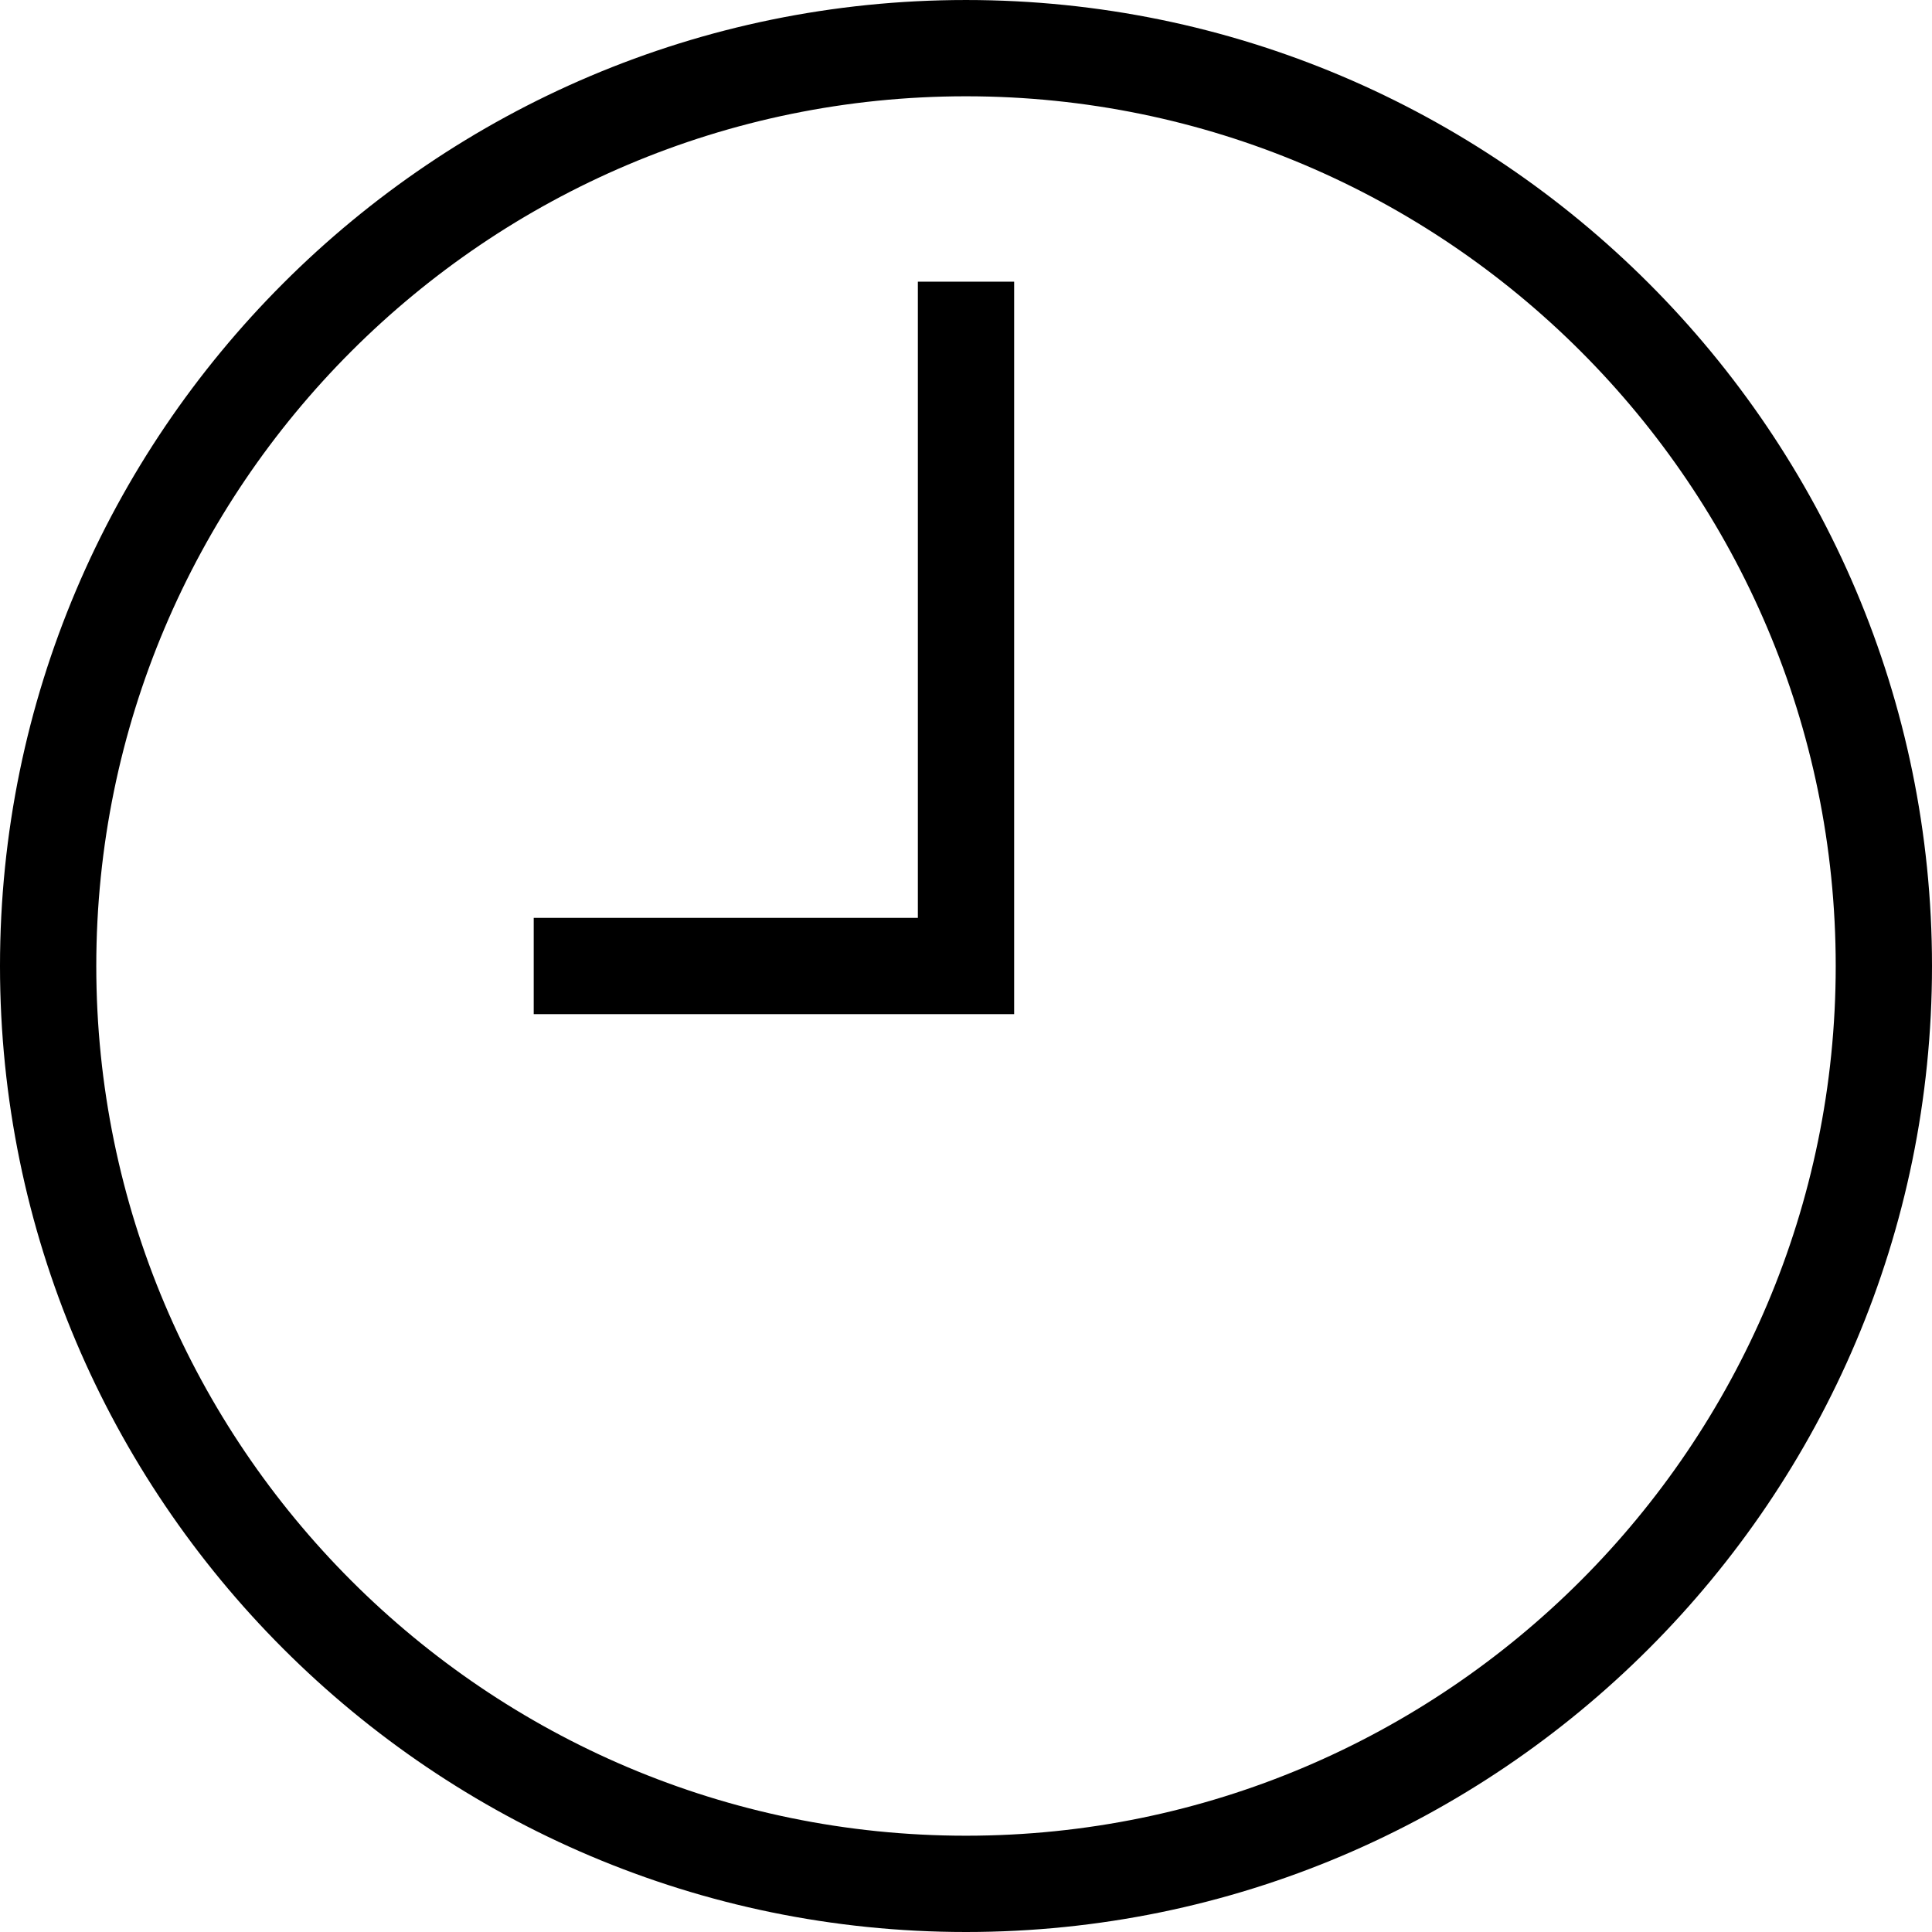
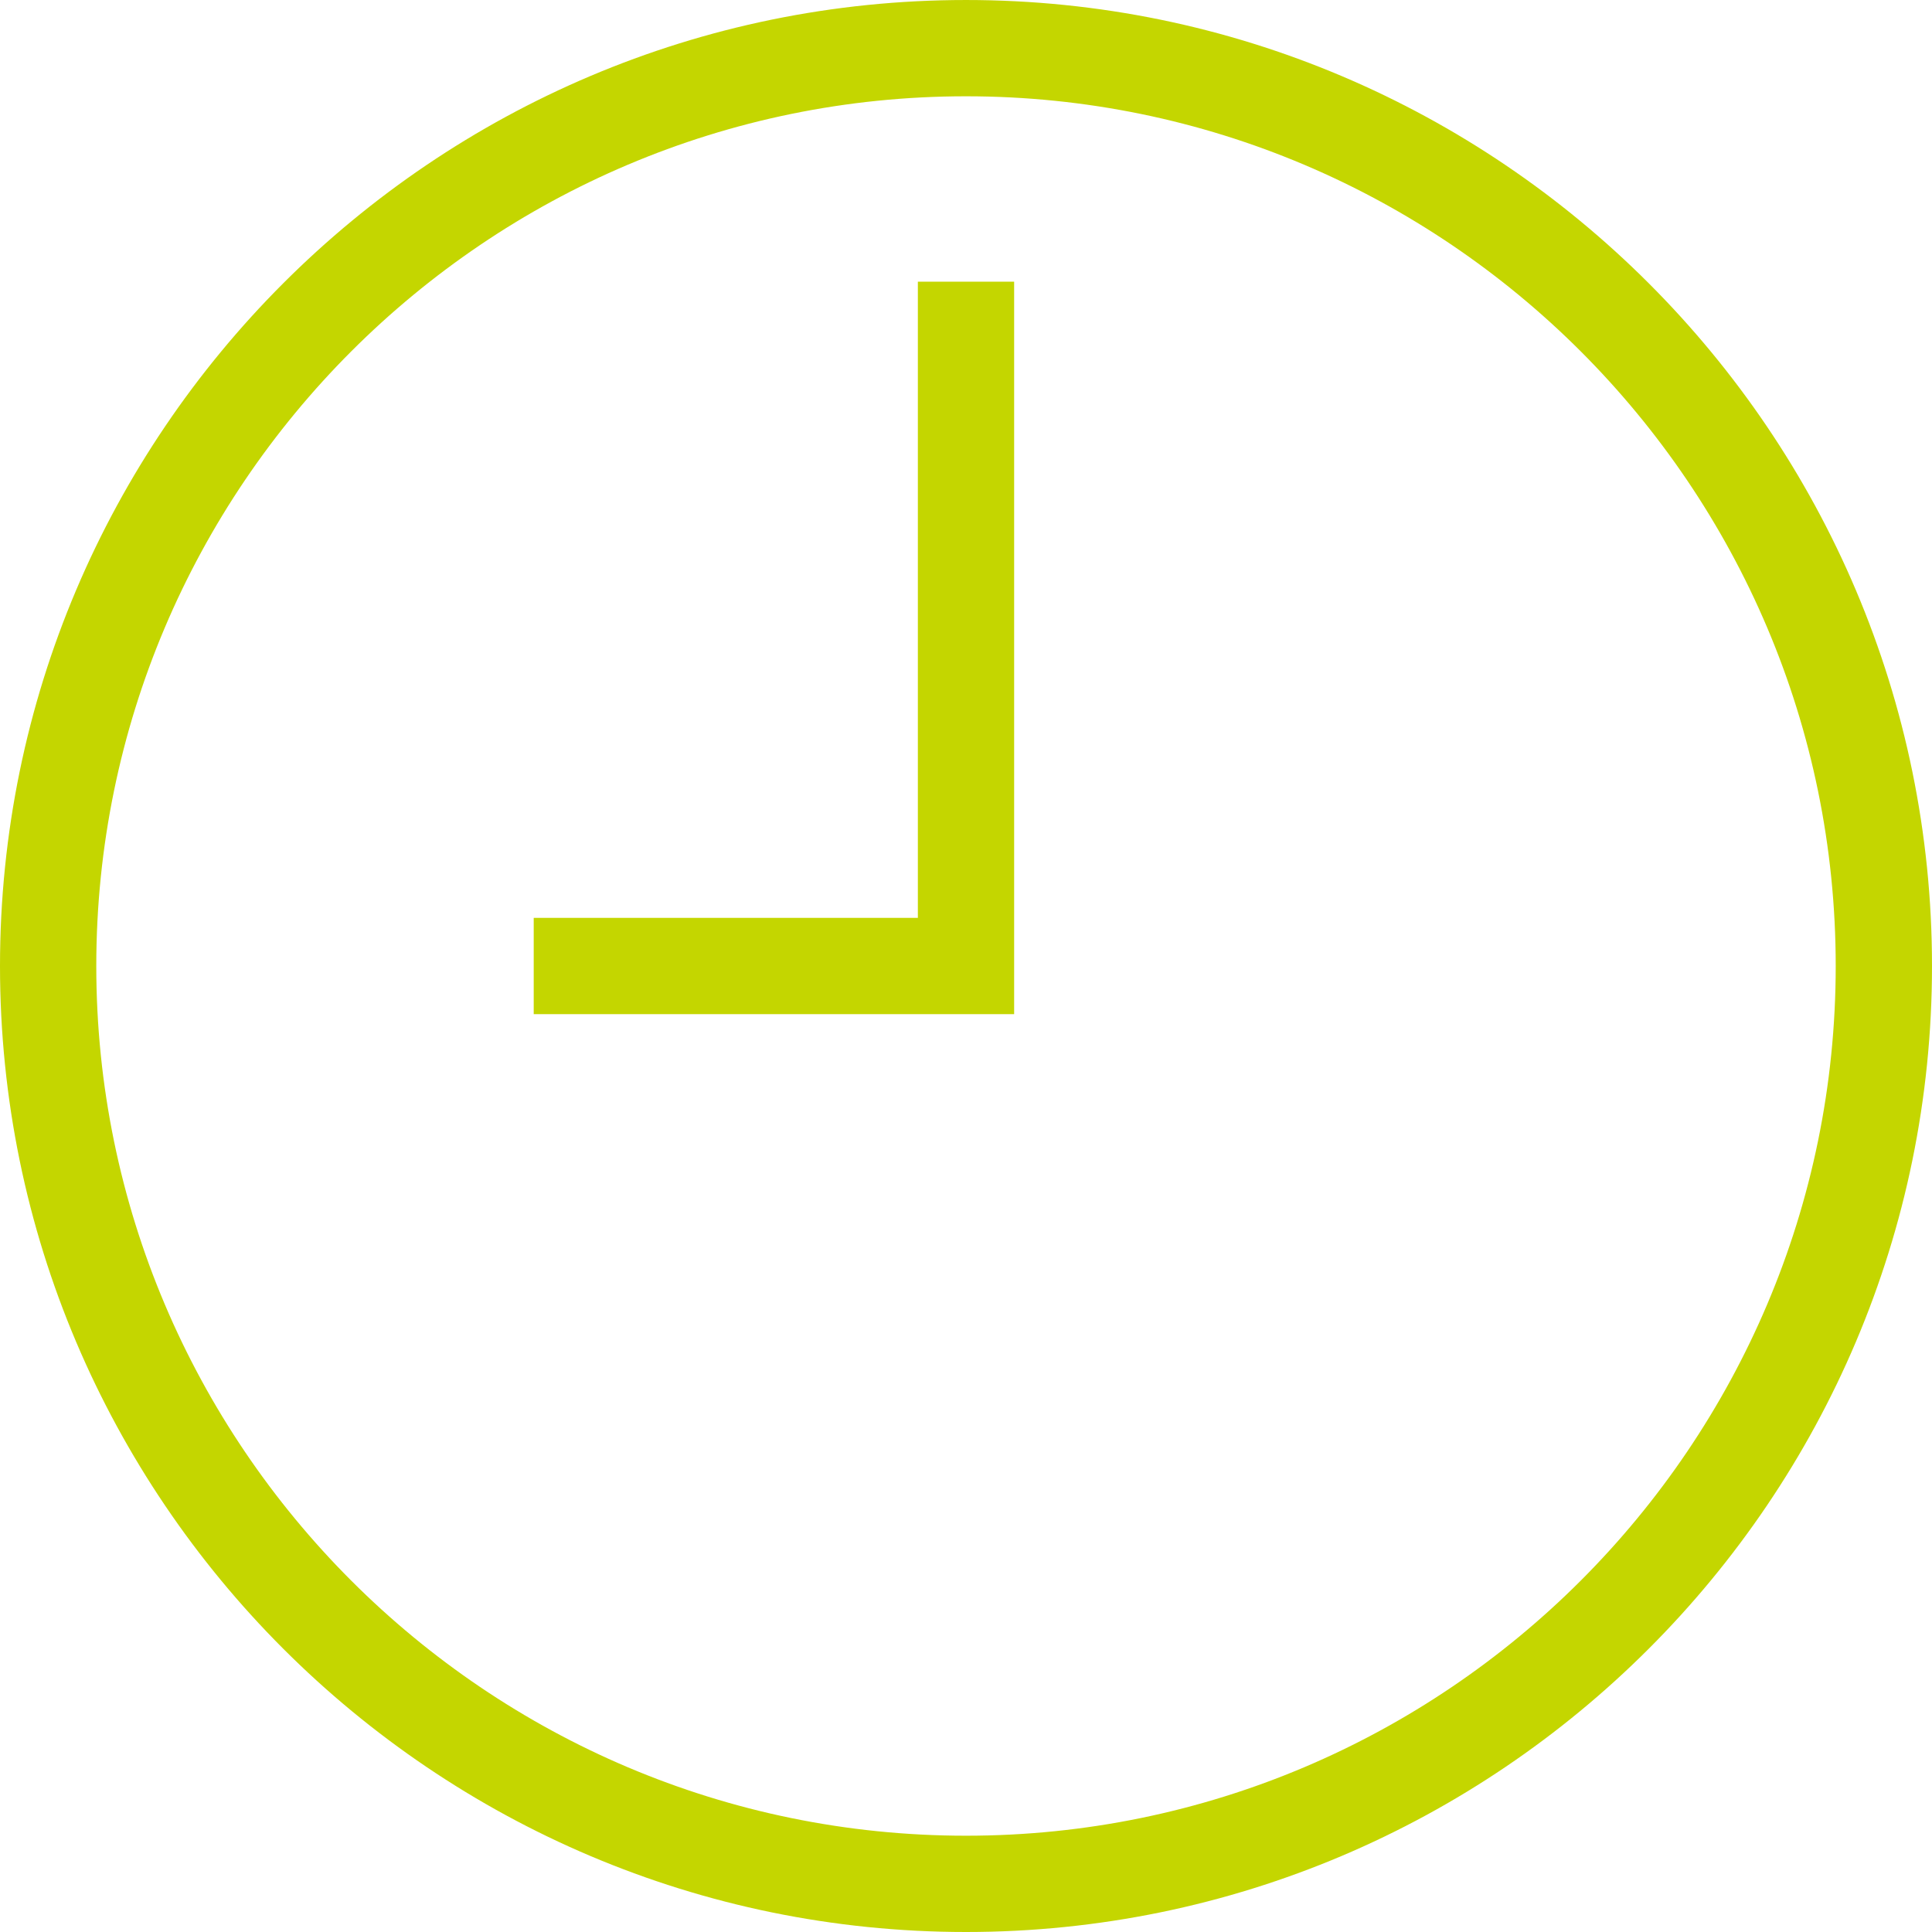
- <svg xmlns="http://www.w3.org/2000/svg" className="h-6 mr-2 text-indigo-600" fill="currentColor" version="1.1" id="Capa_1" x="0px" y="0px" viewBox="0 0 300.988 300.988" style="enable-background:new 0 0 300.988 300.988;" xml:space="preserve">
+ <svg xmlns="http://www.w3.org/2000/svg" fill="#C4D600" version="1.1" id="Capa_1" x="0px" y="0px" viewBox="0 0 300.988 300.988" style="enable-background:new 0 0 300.988 300.988;" xml:space="preserve">
  <g>
    <g>
      <path d="M150.494,0.001C67.511,0.001,0,67.512,0,150.495s67.511,150.493,150.494,150.493s150.494-67.511,150.494-150.493                             S233.476,0.001,150.494,0.001z M150.494,285.987C75.782,285.987,15,225.206,15,150.495S75.782,15.001,150.494,15.001                             s135.494,60.782,135.494,135.493S225.205,285.987,150.494,285.987z">
                                        </path>
      <polygon points="142.994,142.995 83.148,142.995 83.148,157.995 157.994,157.995 157.994,43.883 142.994,43.883   ">
                                        </polygon>
    </g>
  </g>
</svg>
